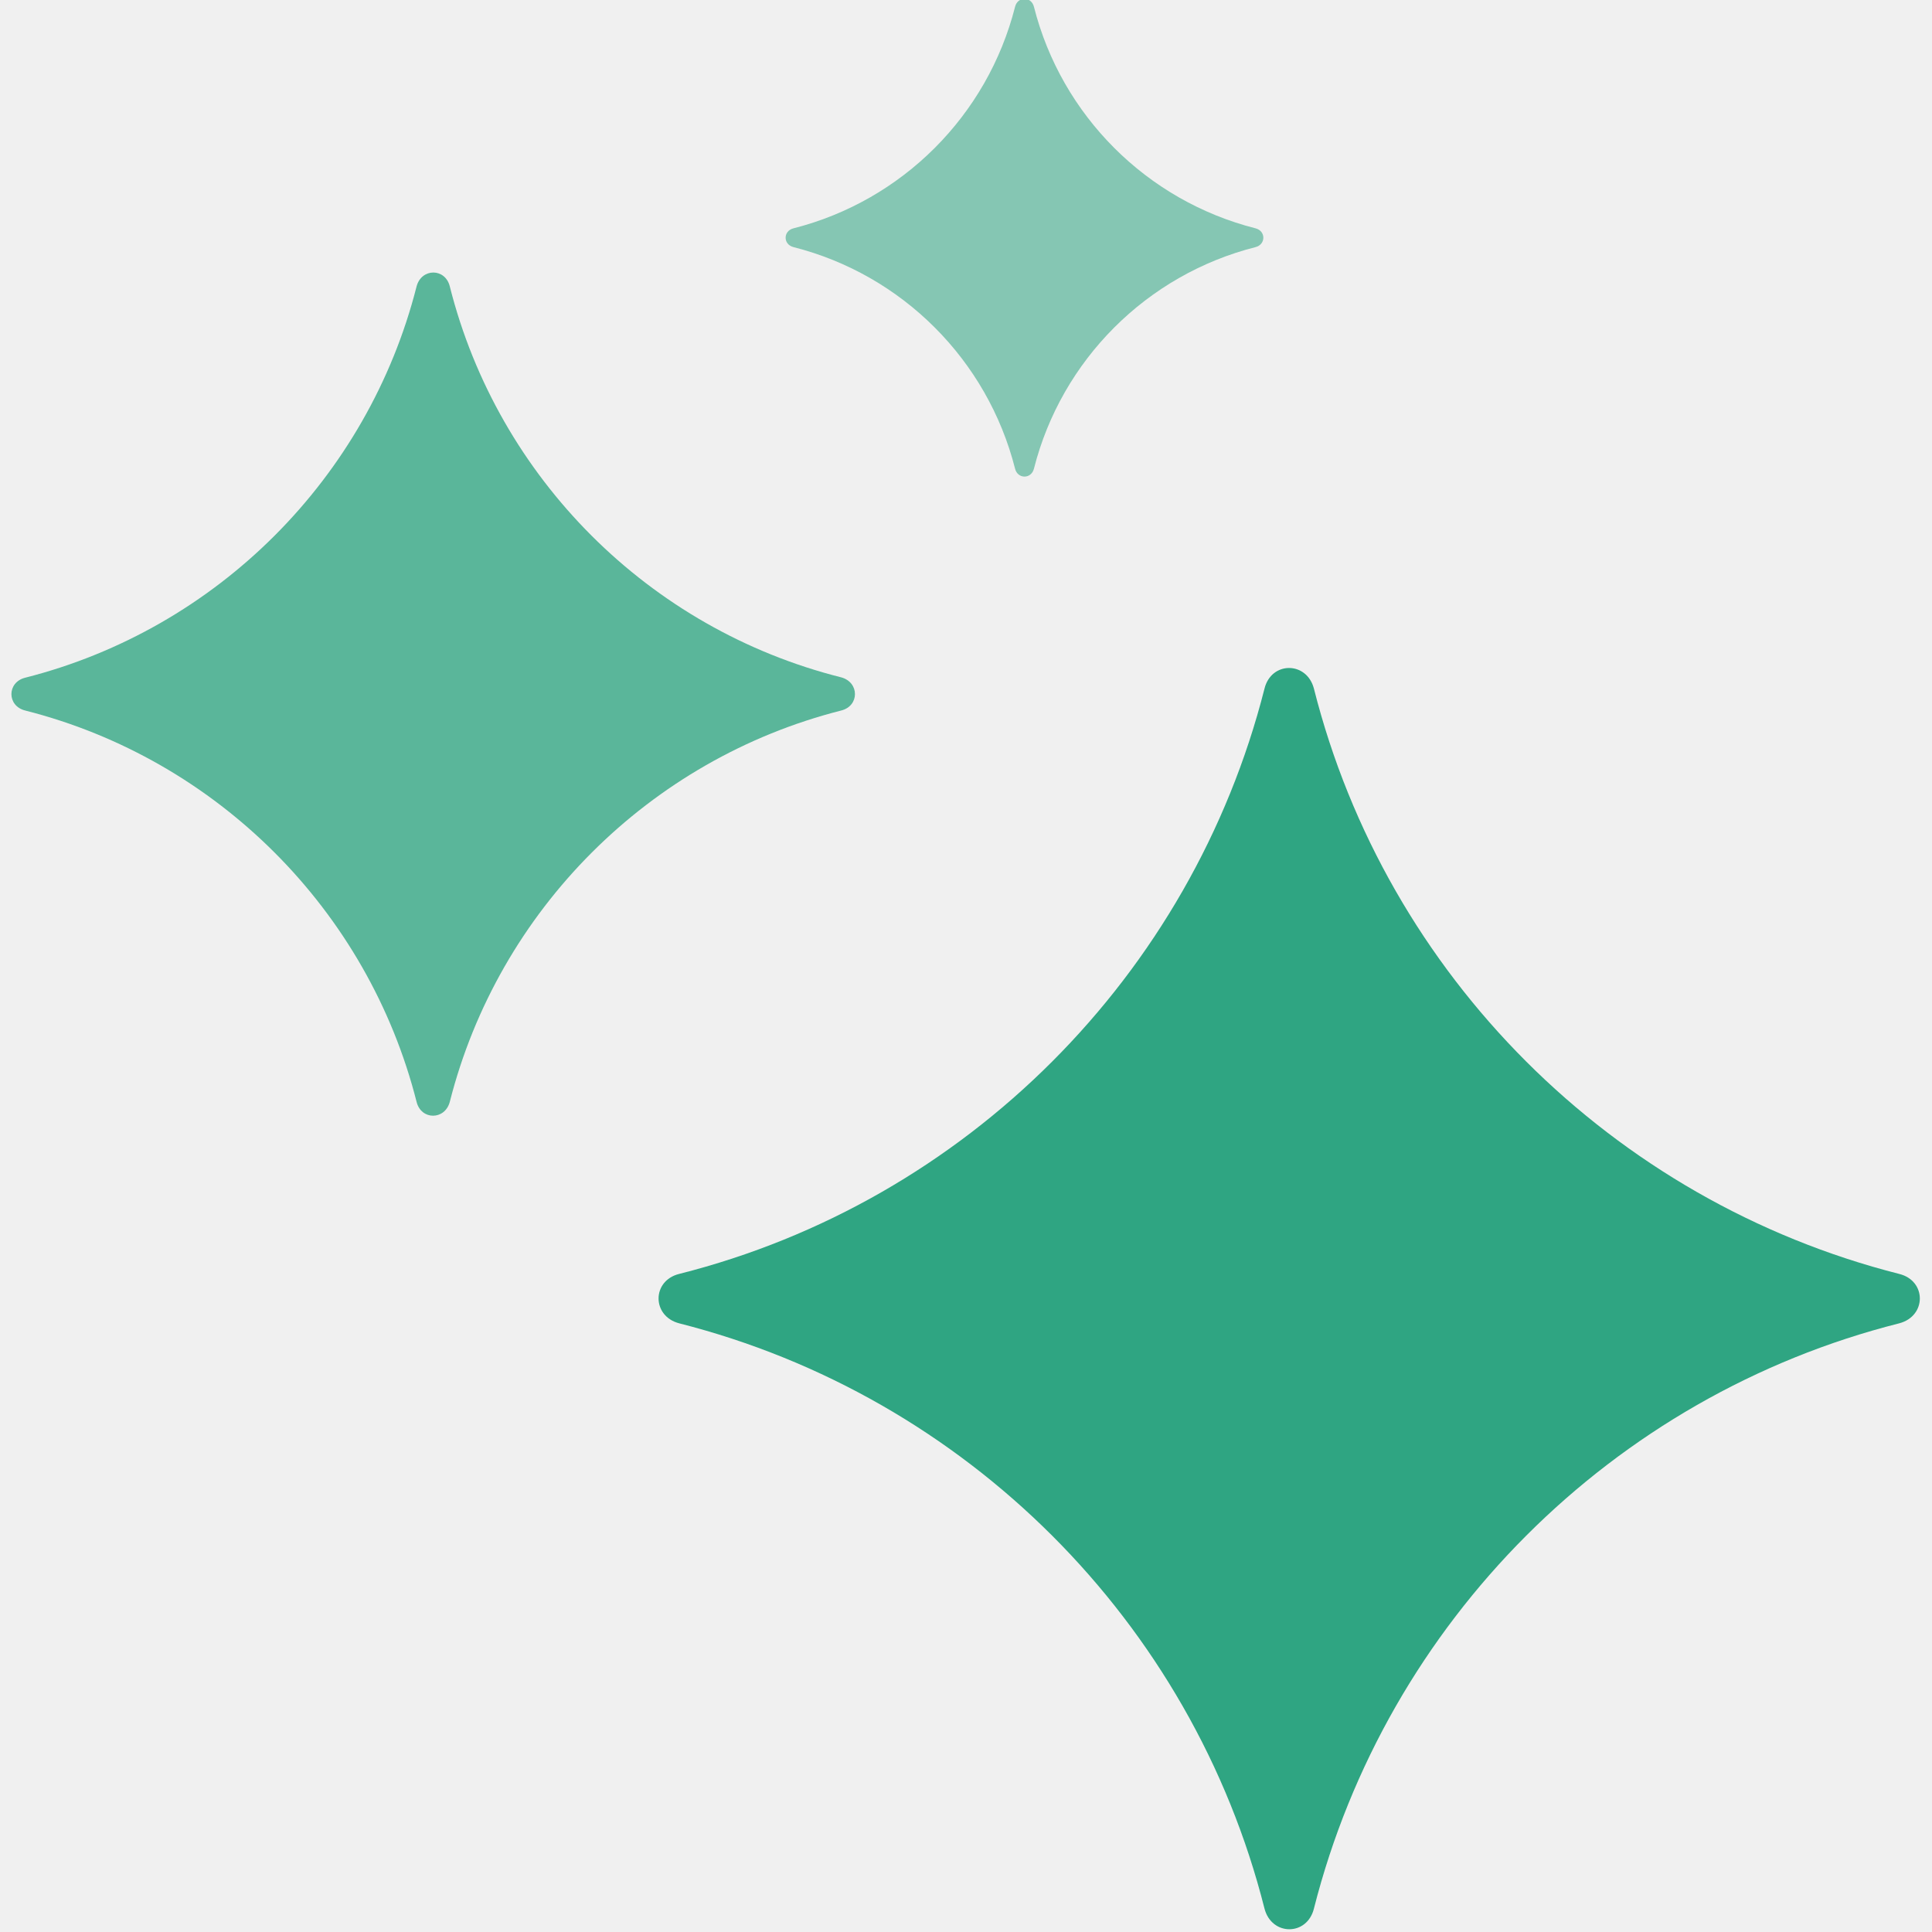
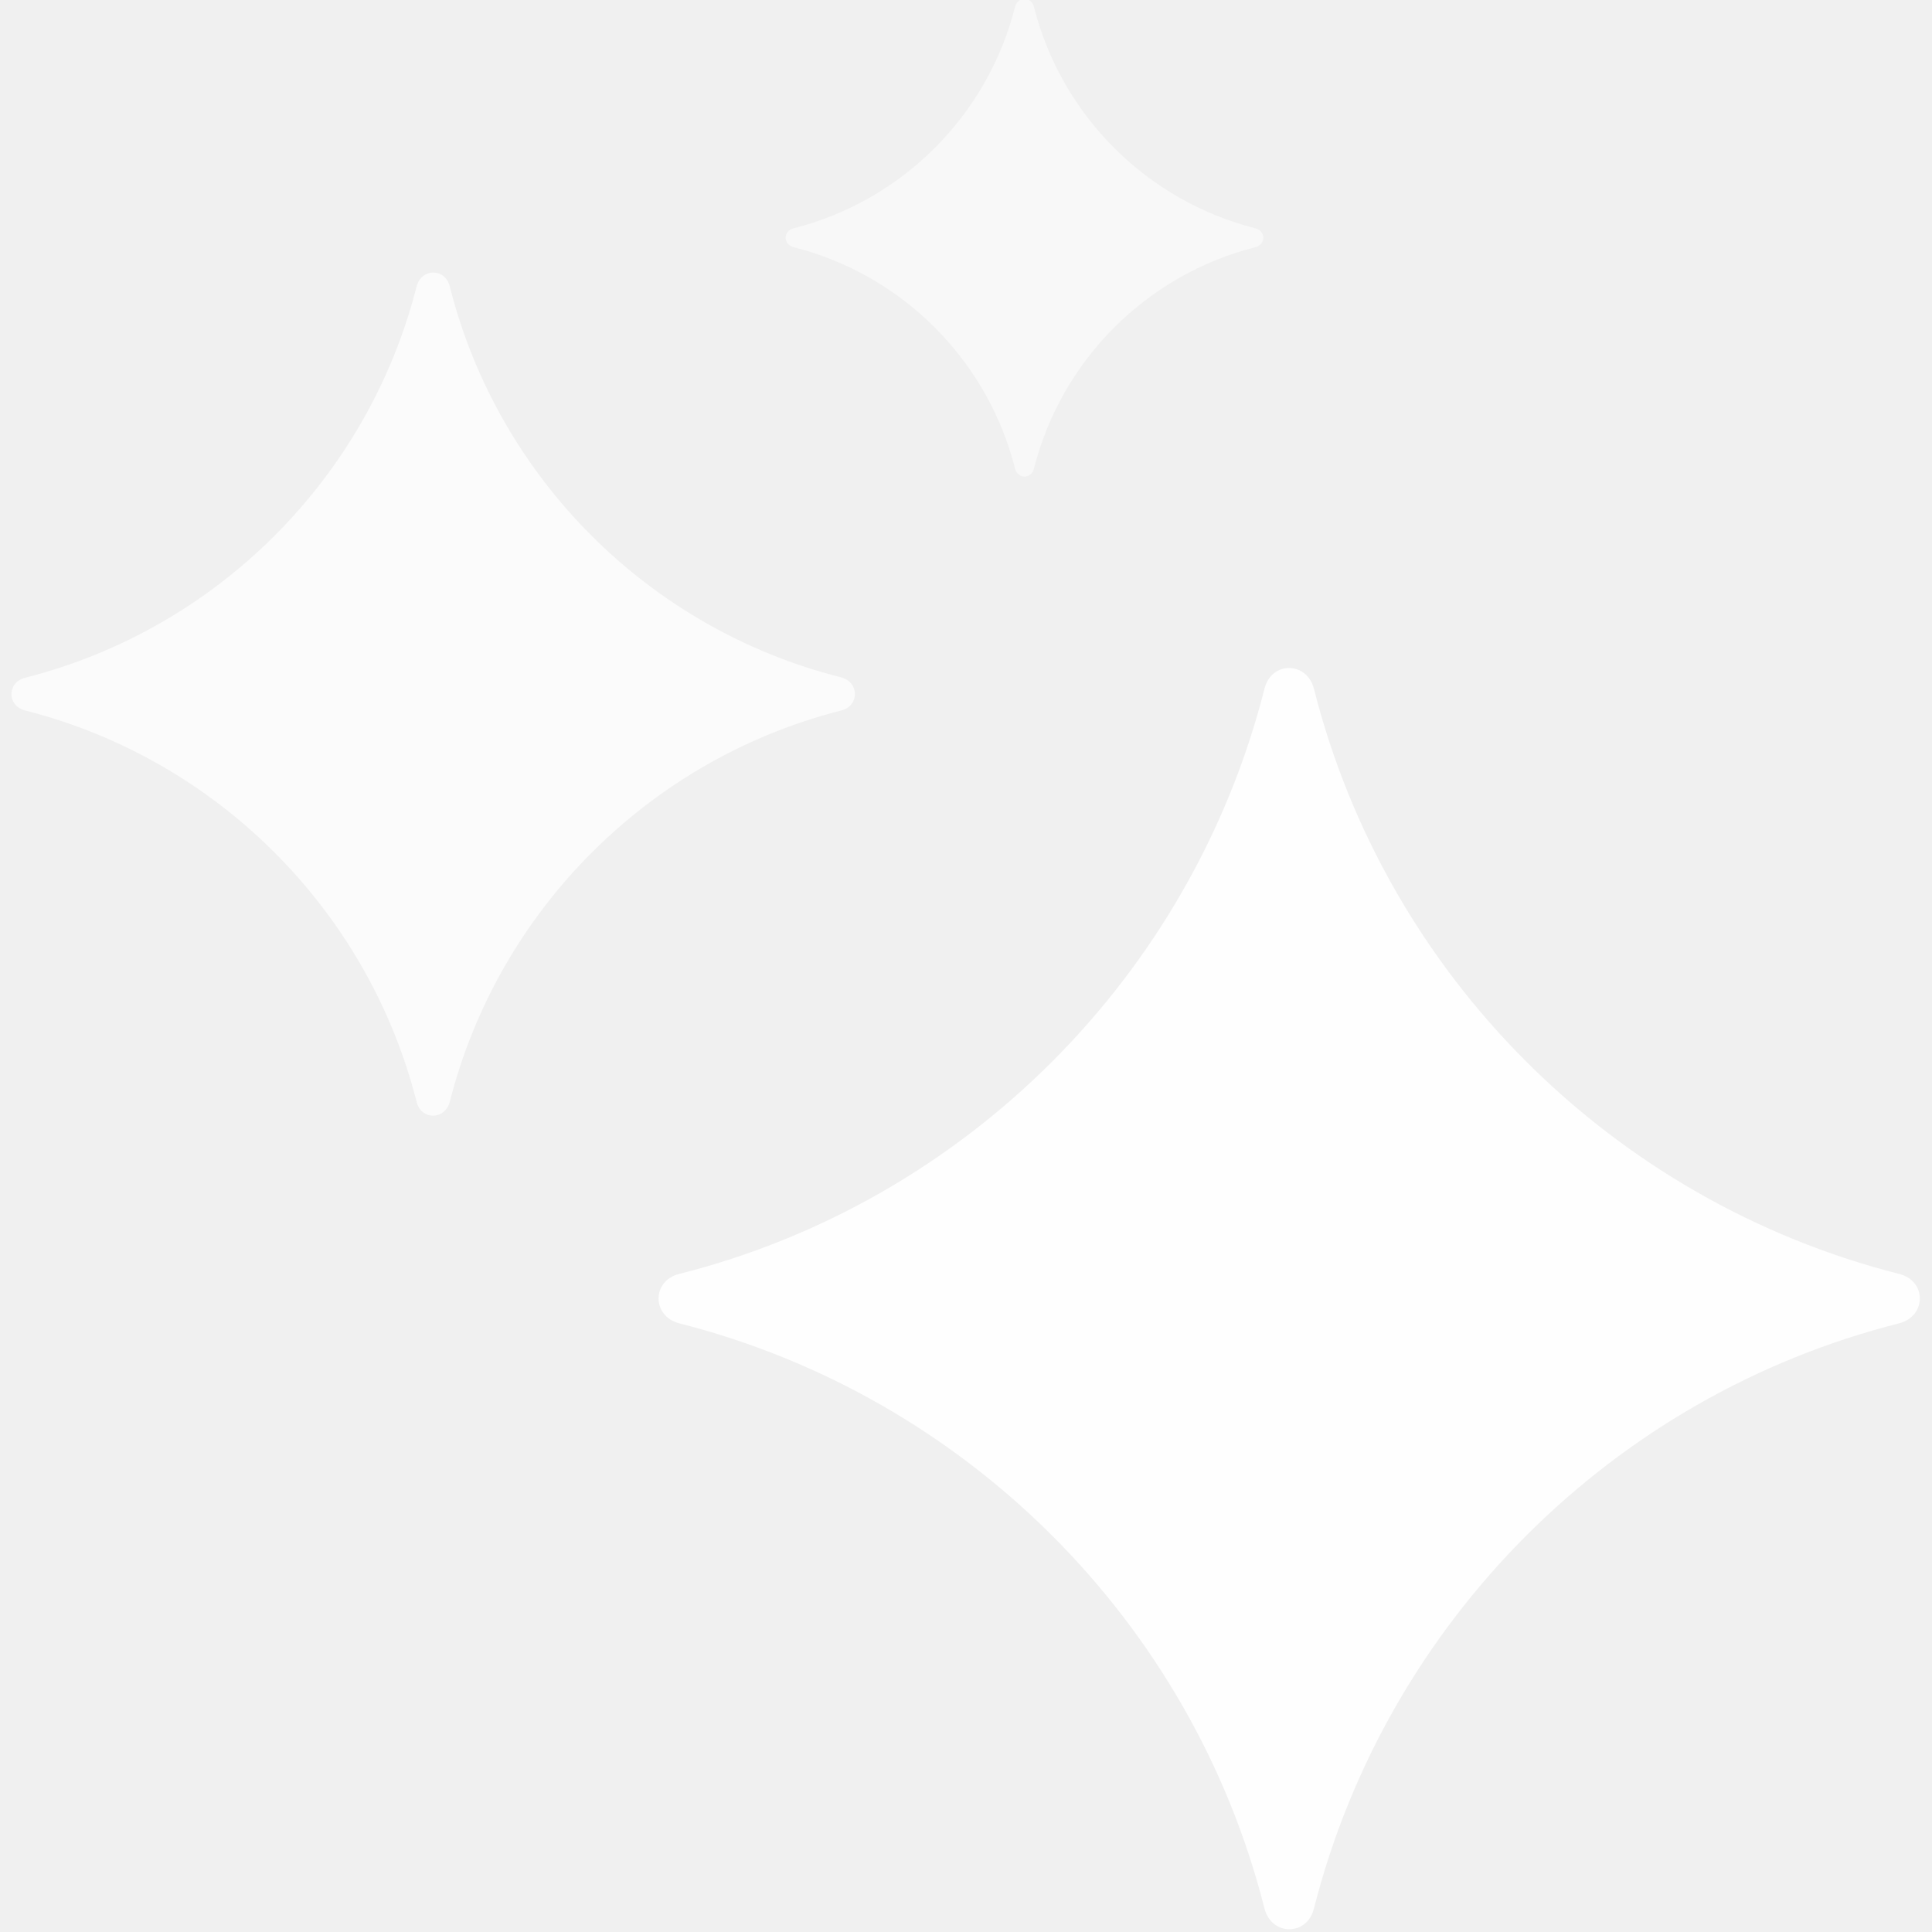
<svg xmlns="http://www.w3.org/2000/svg" width="48" height="48" viewBox="0 0 48 48" fill="none">
-   <g clip-path="url(#clip0_2409_36359)">
-     <path opacity="0.5" d="M19.716 6.14C22.416 6.825 24.534 8.944 25.219 11.644C25.284 11.906 25.622 11.906 25.688 11.644C26.372 8.944 28.491 6.825 31.191 6.14C31.453 6.075 31.453 5.737 31.191 5.672C28.491 4.987 26.372 2.869 25.688 0.169C25.622 -0.094 25.284 -0.094 25.219 0.169C24.534 2.869 22.416 4.987 19.716 5.672C19.453 5.737 19.453 6.075 19.716 6.14Z" fill="#199C75" />
-     <path opacity="0.7" d="M0.628 17.653C5.391 18.862 9.141 22.612 10.35 27.375C10.463 27.834 11.053 27.834 11.175 27.375C12.384 22.612 16.134 18.862 20.897 17.653C21.356 17.541 21.356 16.95 20.897 16.828C16.125 15.628 12.375 11.878 11.175 7.116C11.062 6.656 10.472 6.656 10.35 7.116C9.141 11.878 5.391 15.628 0.628 16.837C0.169 16.95 0.169 17.541 0.628 17.653Z" fill="#199C75" />
-     <path opacity="0.9" d="M16.875 32.878C24 34.687 29.616 40.293 31.416 47.418C31.594 48.103 32.475 48.103 32.644 47.418C34.453 40.293 40.059 34.678 47.184 32.878C47.869 32.7 47.869 31.818 47.184 31.65C40.059 29.84 34.444 24.234 32.644 17.109C32.466 16.425 31.584 16.425 31.416 17.109C29.606 24.234 24 29.85 16.875 31.65C16.191 31.818 16.191 32.7 16.875 32.878Z" fill="#199C75" />
+   <g clip-path="url(#clip0_2797_29718)">
+     <path opacity="0.5" d="M19.716 6.141C22.416 6.825 24.534 8.944 25.219 11.644C25.284 11.906 25.622 11.906 25.688 11.644C26.372 8.944 28.491 6.825 31.191 6.141C31.453 6.075 31.453 5.737 31.191 5.672C28.491 4.987 26.372 2.869 25.688 0.169C25.622 -0.094 25.284 -0.094 25.219 0.169C24.534 2.869 22.416 4.987 19.716 5.672C19.453 5.737 19.453 6.075 19.716 6.141Z" fill="white" />
+     <path opacity="0.7" d="M0.628 17.653C5.391 18.863 9.141 22.613 10.35 27.375C10.463 27.834 11.053 27.834 11.175 27.375C12.384 22.613 16.134 18.863 20.897 17.653C21.356 17.541 21.356 16.95 20.897 16.828C16.125 15.628 12.375 11.878 11.175 7.116C11.062 6.656 10.472 6.656 10.35 7.116C9.141 11.878 5.391 15.628 0.628 16.837C0.169 16.95 0.169 17.541 0.628 17.653Z" fill="white" />
+     <path opacity="0.9" d="M16.875 32.878C24 34.687 29.616 40.294 31.416 47.419C31.594 48.103 32.475 48.103 32.644 47.419C34.453 40.294 40.059 34.678 47.184 32.878C47.869 32.7 47.869 31.819 47.184 31.65C40.059 29.84 34.444 24.234 32.644 17.109C32.466 16.425 31.584 16.425 31.416 17.109C29.606 24.234 24 29.85 16.875 31.65C16.191 31.819 16.191 32.7 16.875 32.878Z" fill="white" />
  </g>
  <defs>
-     <clipPath id="clip0_2409_36359">
+     <clipPath id="clip0_2797_29718">
      <rect width="48" height="48" fill="white" />
    </clipPath>
  </defs>
</svg>
